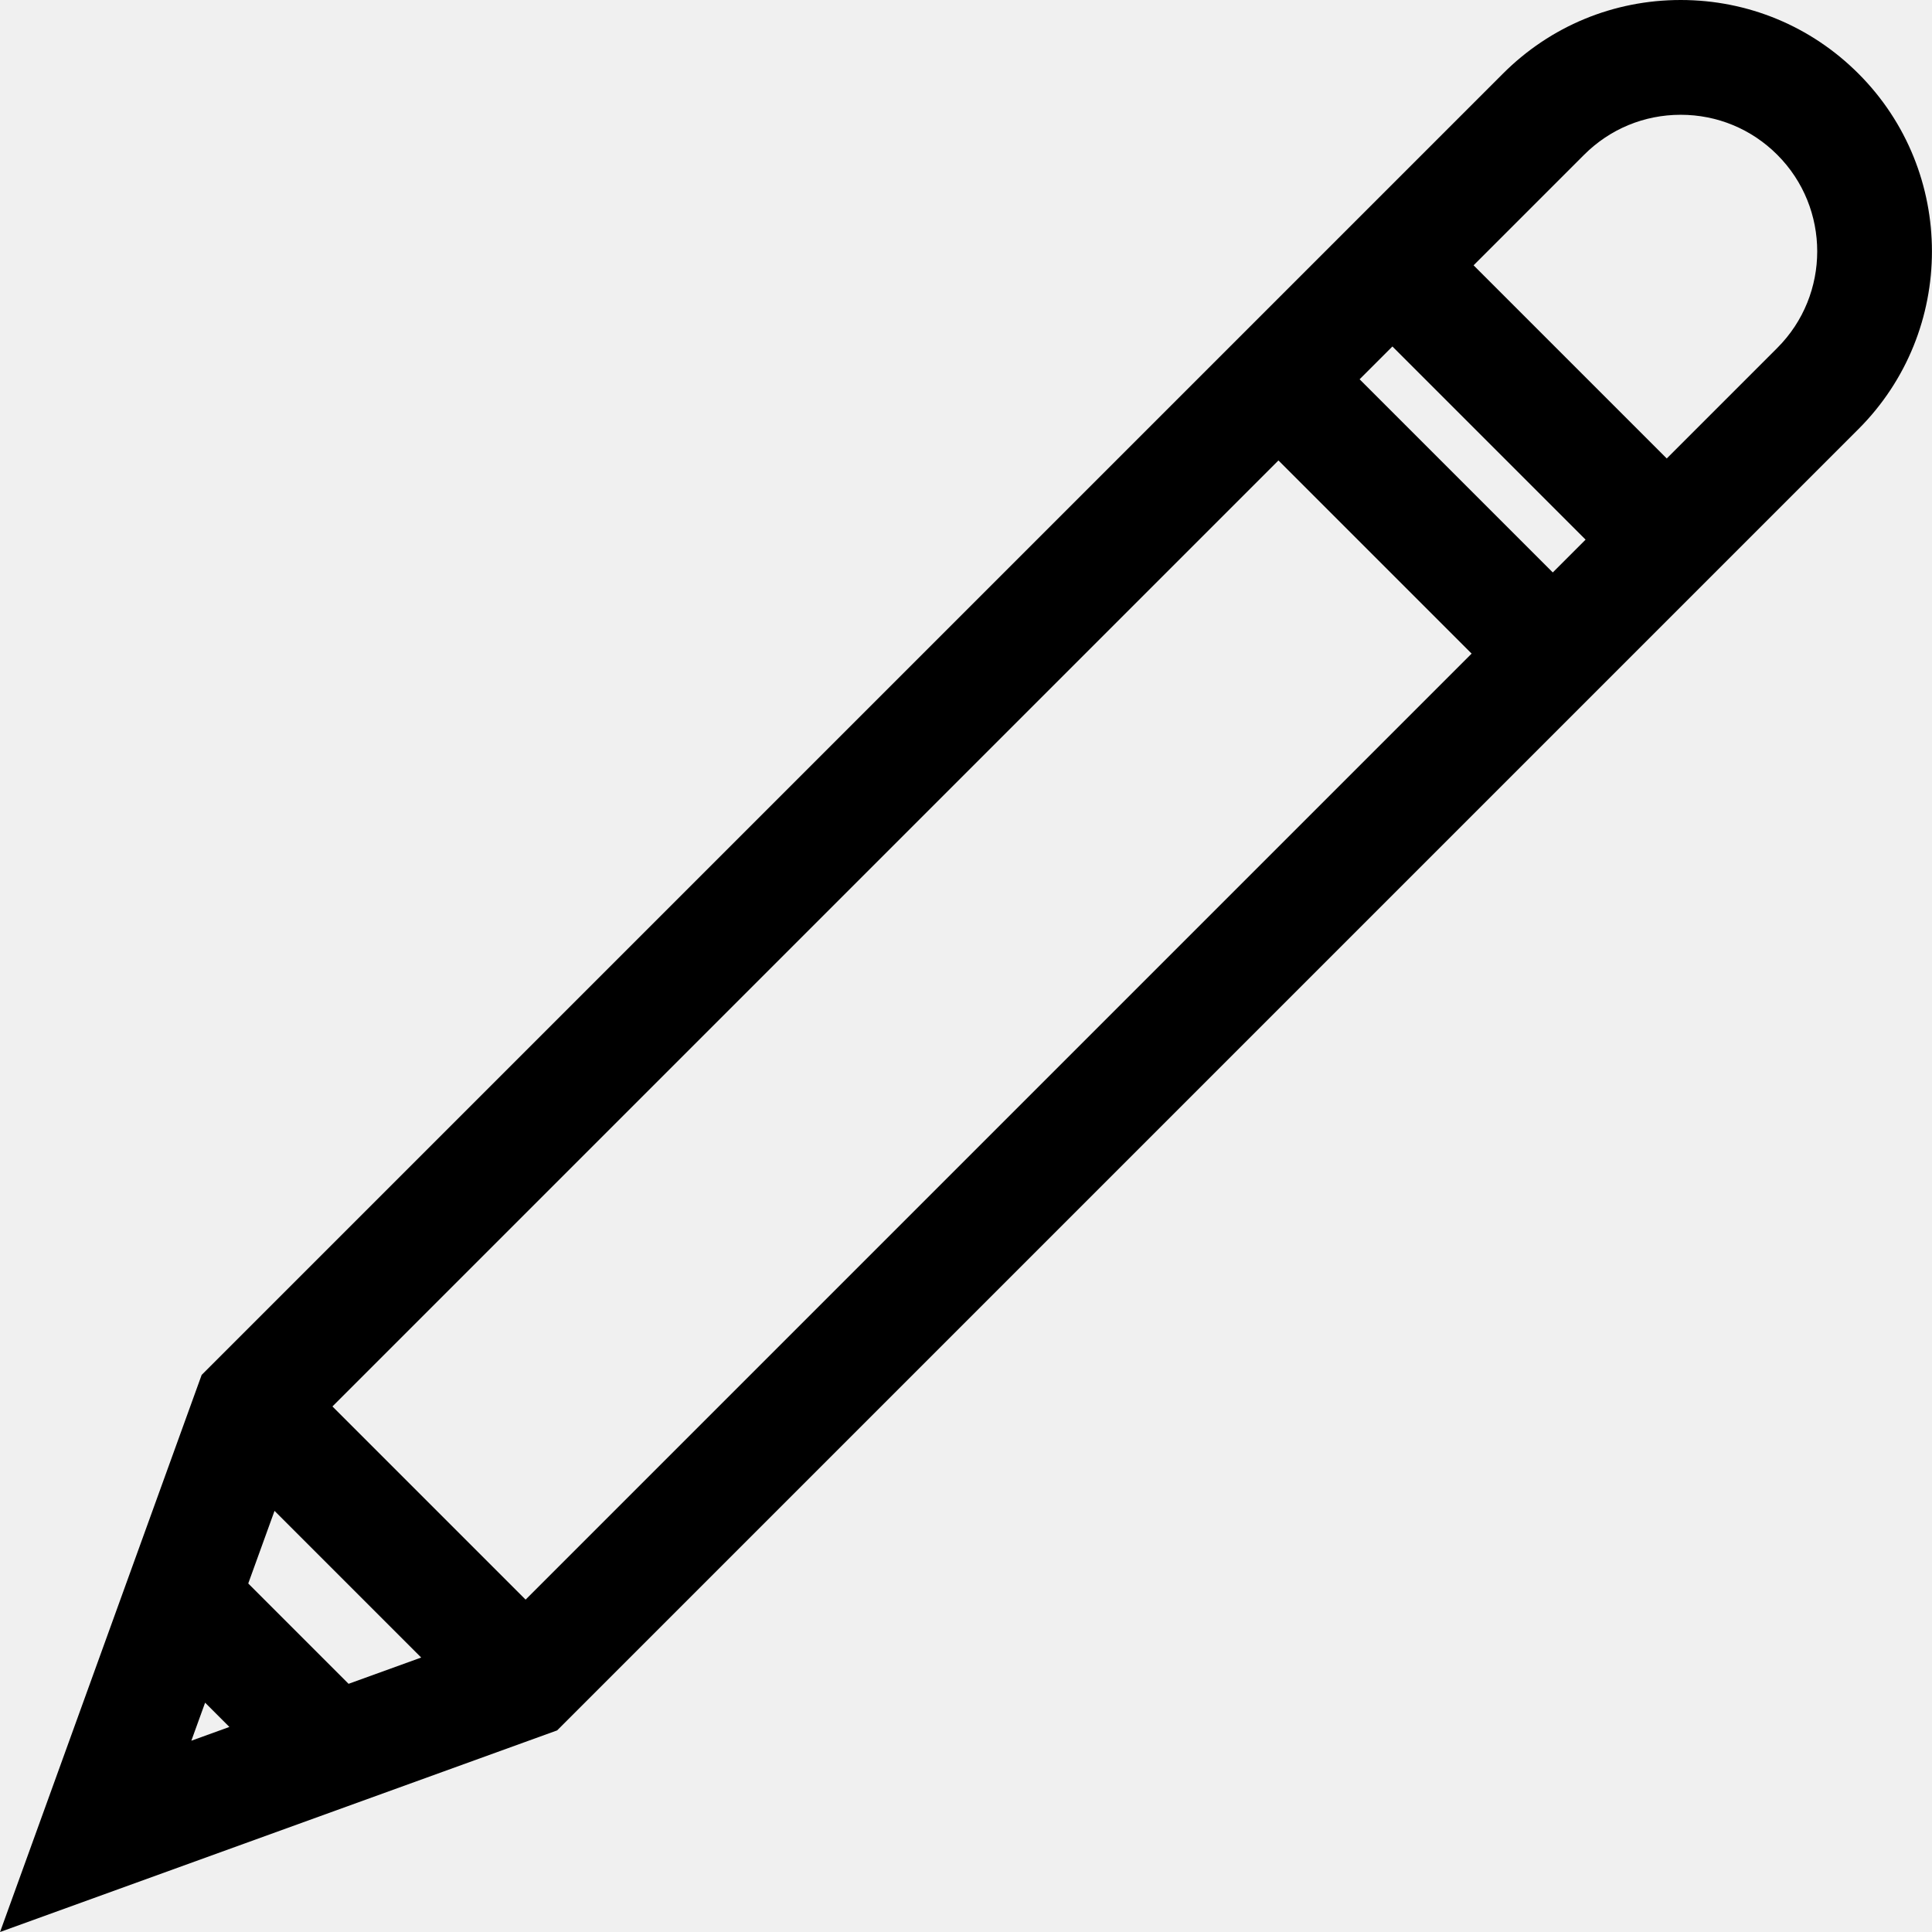
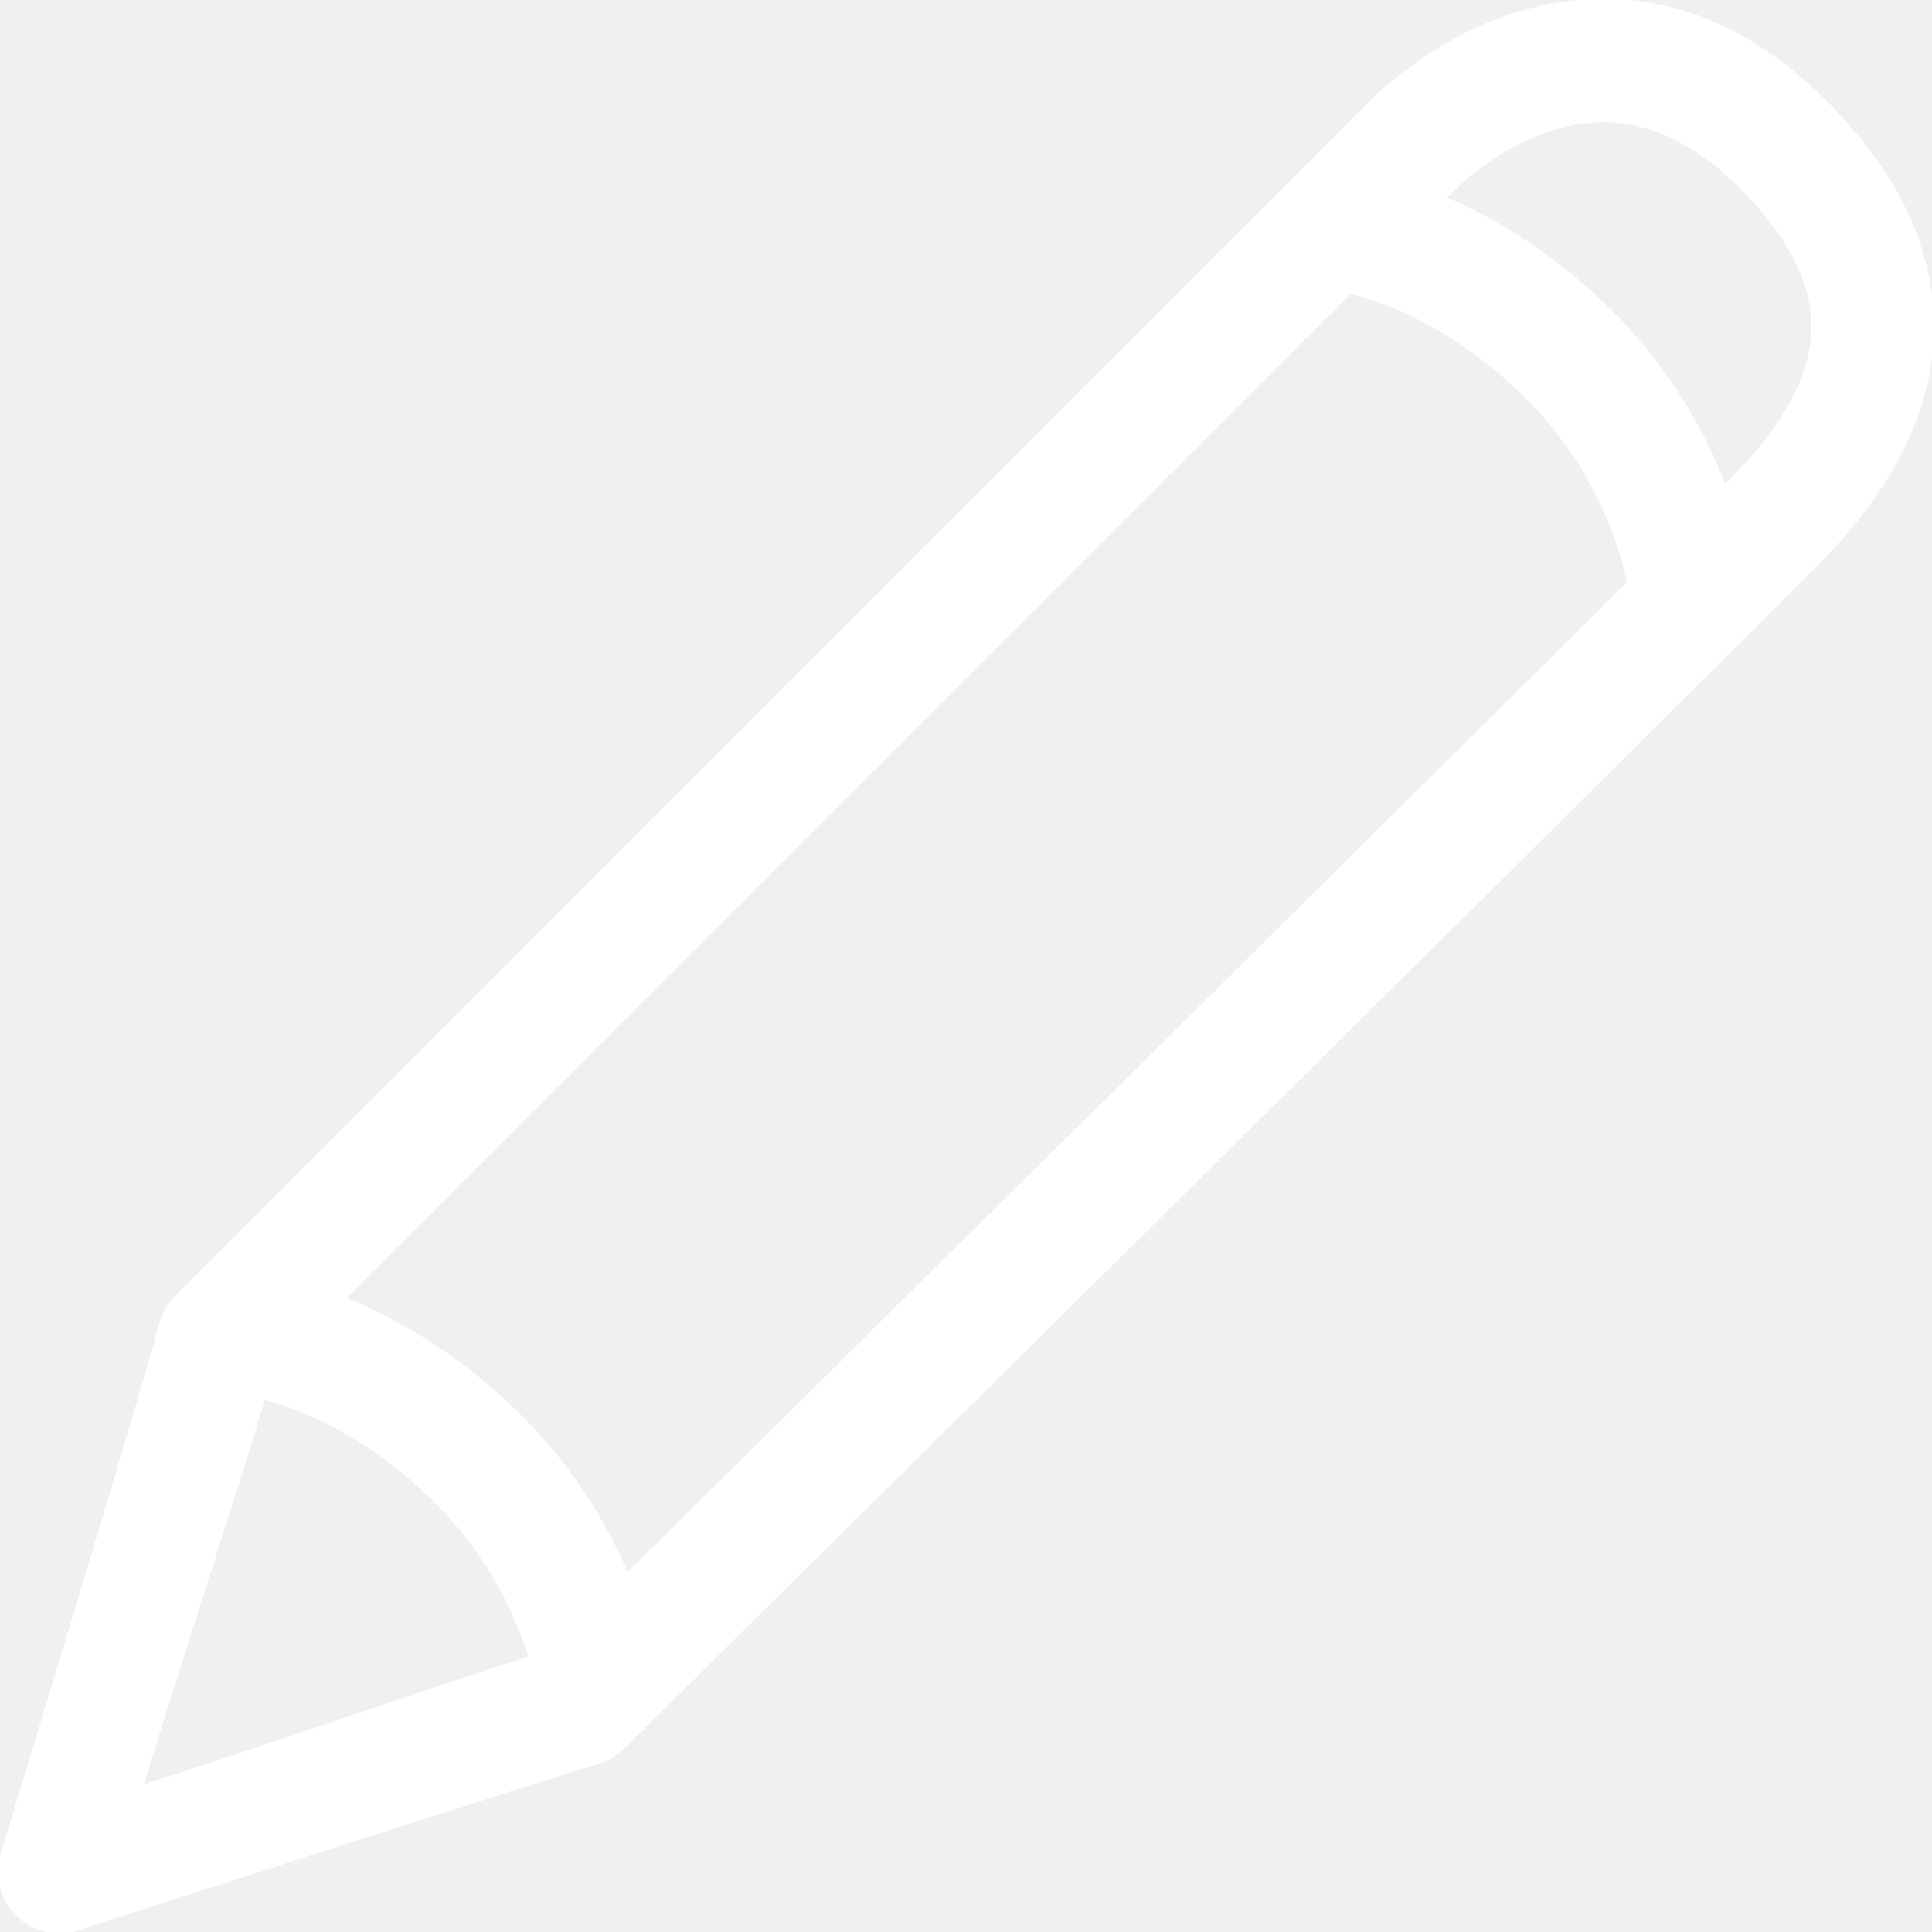
- <svg xmlns="http://www.w3.org/2000/svg" fill="#000000" height="800px" width="800px" version="1.1" id="Layer_1" viewBox="0 0 512 512" xml:space="preserve">
-   <g>
-     <g>
-       <path d="M492.505,19.51C479.922,6.928,463.194,0,445.401,0c-17.794,0-34.522,6.929-47.103,19.511L55.837,361.972l-2.395,2.394    l-18.404,50.858L0.015,512l96.776-35.023l50.858-18.404l344.856-344.857C518.478,87.745,518.478,45.484,492.505,19.51z     M50.709,461.306l3.647-10.077l6.431,6.431L50.709,461.306z M92.374,446.228l-26.587-26.587l6.965-19.246l38.869,38.869    L92.374,446.228z M139.29,423.916l-51.191-51.191l250.704-250.703l51.19,51.19L139.29,423.916z M411.501,151.704l-51.19-51.19    l8.695-8.695l51.19,51.19L411.501,151.704z M470.996,92.208L441.705,121.5l-51.19-51.19l29.292-29.292    c6.836-6.835,15.925-10.6,25.594-10.6c9.67,0,18.759,3.765,25.596,10.601C485.11,55.132,485.11,78.095,470.996,92.208z" />
-     </g>
+ <svg xmlns="http://www.w3.org/2000/svg" fill="#ffffff" width="800px" height="800px" viewBox="0 0 32 32" version="1.1">
+   <g id="SVGRepo_bgCarrier" stroke-width="0" />
+   <g id="SVGRepo_tracerCarrier" stroke-linecap="round" stroke-linejoin="round" />
+   <g id="SVGRepo_iconCarrier">
+     <path d="M30.133 1.552c-1.090-1.044-2.291-1.573-3.574-1.573-2.006 0-3.47 1.296-3.87 1.693-0.564 0.558-19.786 19.788-19.786 19.788-0.126 0.126-0.217 0.284-0.264 0.456-0.433 1.602-2.605 8.71-2.627 8.782-0.112 0.364-0.012 0.761 0.256 1.029 0.193 0.192 0.45 0.295 0.713 0.295 0.104 0 0.208-0.016 0.31-0.049 0.073-0.024 7.41-2.395 8.618-2.756 0.159-0.048 0.305-0.134 0.423-0.251 0.763-0.754 18.691-18.483 19.881-19.712 1.231-1.268 1.843-2.59 1.819-3.925-0.025-1.319-0.664-2.589-1.901-3.776zM22.37 4.87c0.509 0.123 1.711 0.527 2.938 1.765 1.24 1.251 1.575 2.681 1.638 3.007-3.932 3.912-12.983 12.867-16.551 16.396-0.329-0.767-0.862-1.692-1.719-2.555-1.046-1.054-2.111-1.649-2.932-1.984 3.531-3.532 12.753-12.757 16.625-16.628zM4.387 23.186c0.55 0.146 1.691 0.57 2.854 1.742 0.896 0.904 1.319 1.9 1.509 2.508-1.39 0.447-4.434 1.497-6.367 2.121 0.573-1.886 1.541-4.822 2.004-6.371zM28.763 7.824c-0.041 0.042-0.109 0.11-0.19 0.192-0.316-0.814-0.87-1.86-1.831-2.828-0.981-0.989-1.976-1.572-2.773-1.917 0.068-0.067 0.12-0.12 0.141-0.14 0.114-0.113 1.153-1.106 2.447-1.106 0.745 0 1.477 0.34 2.175 1.010 0.828 0.795 1.256 1.579 1.27 2.331 0.014 0.768-0.404 1.595-1.24 2.458z" />
  </g>
</svg>
